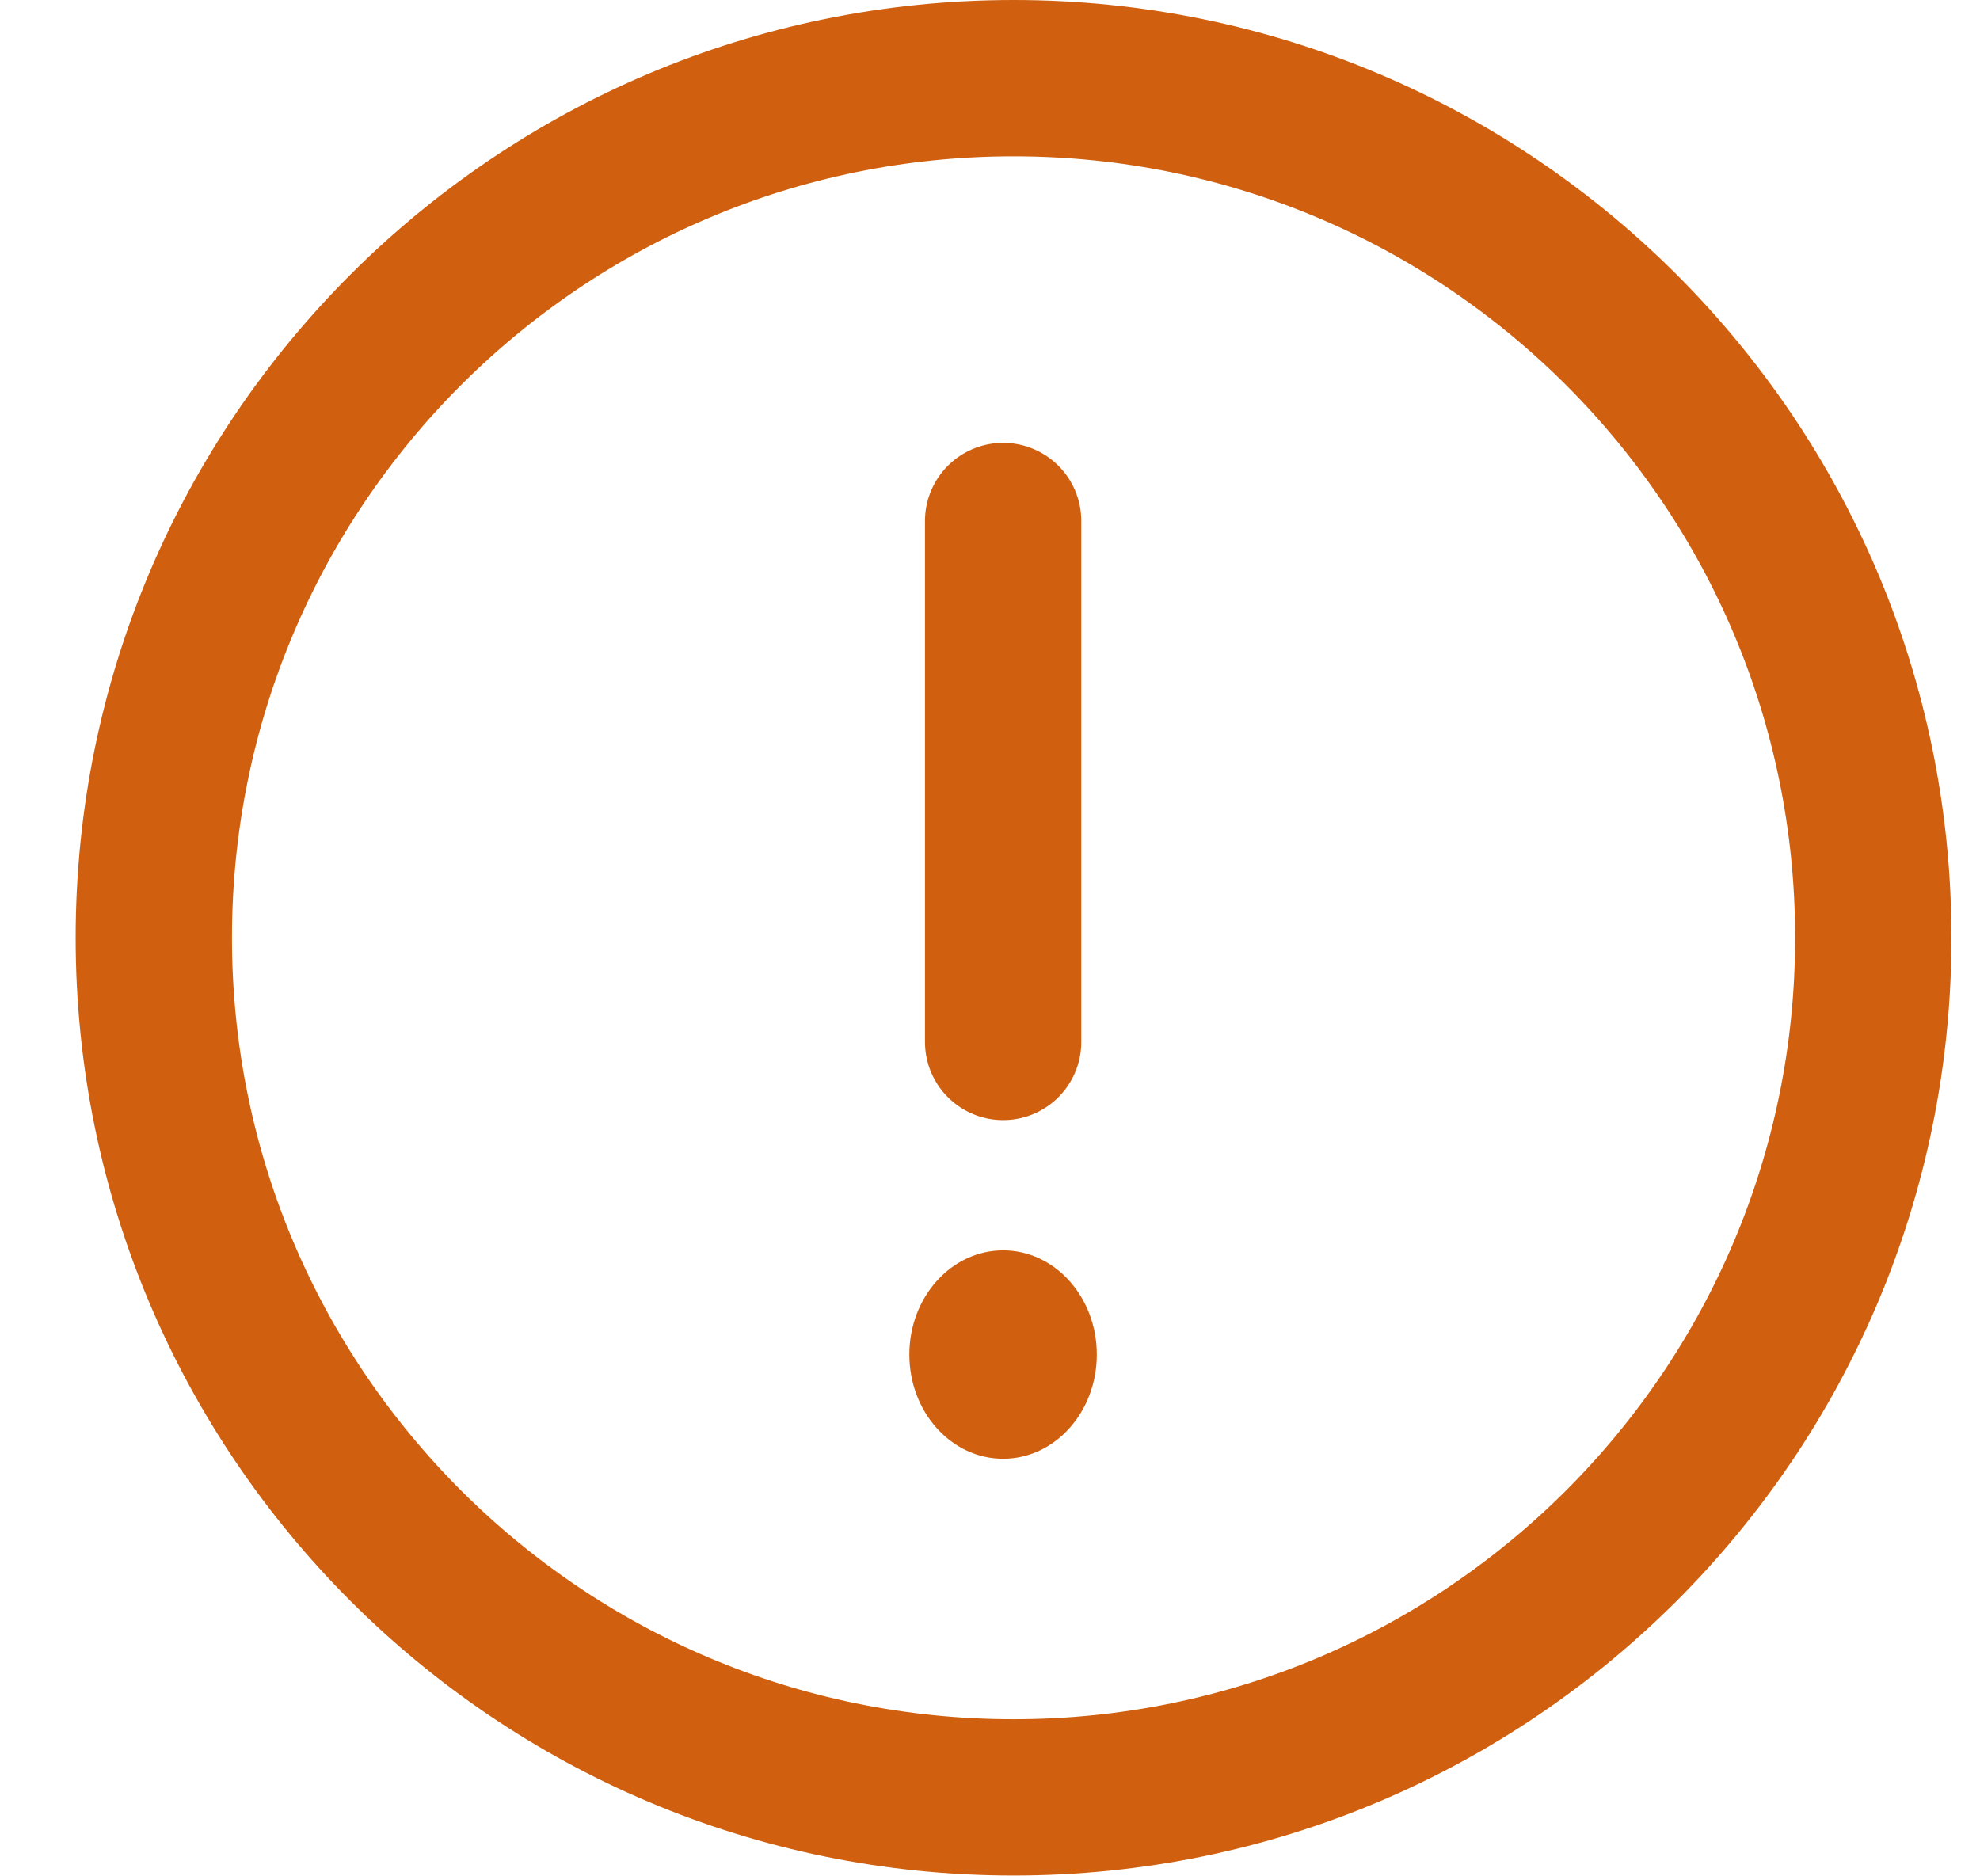
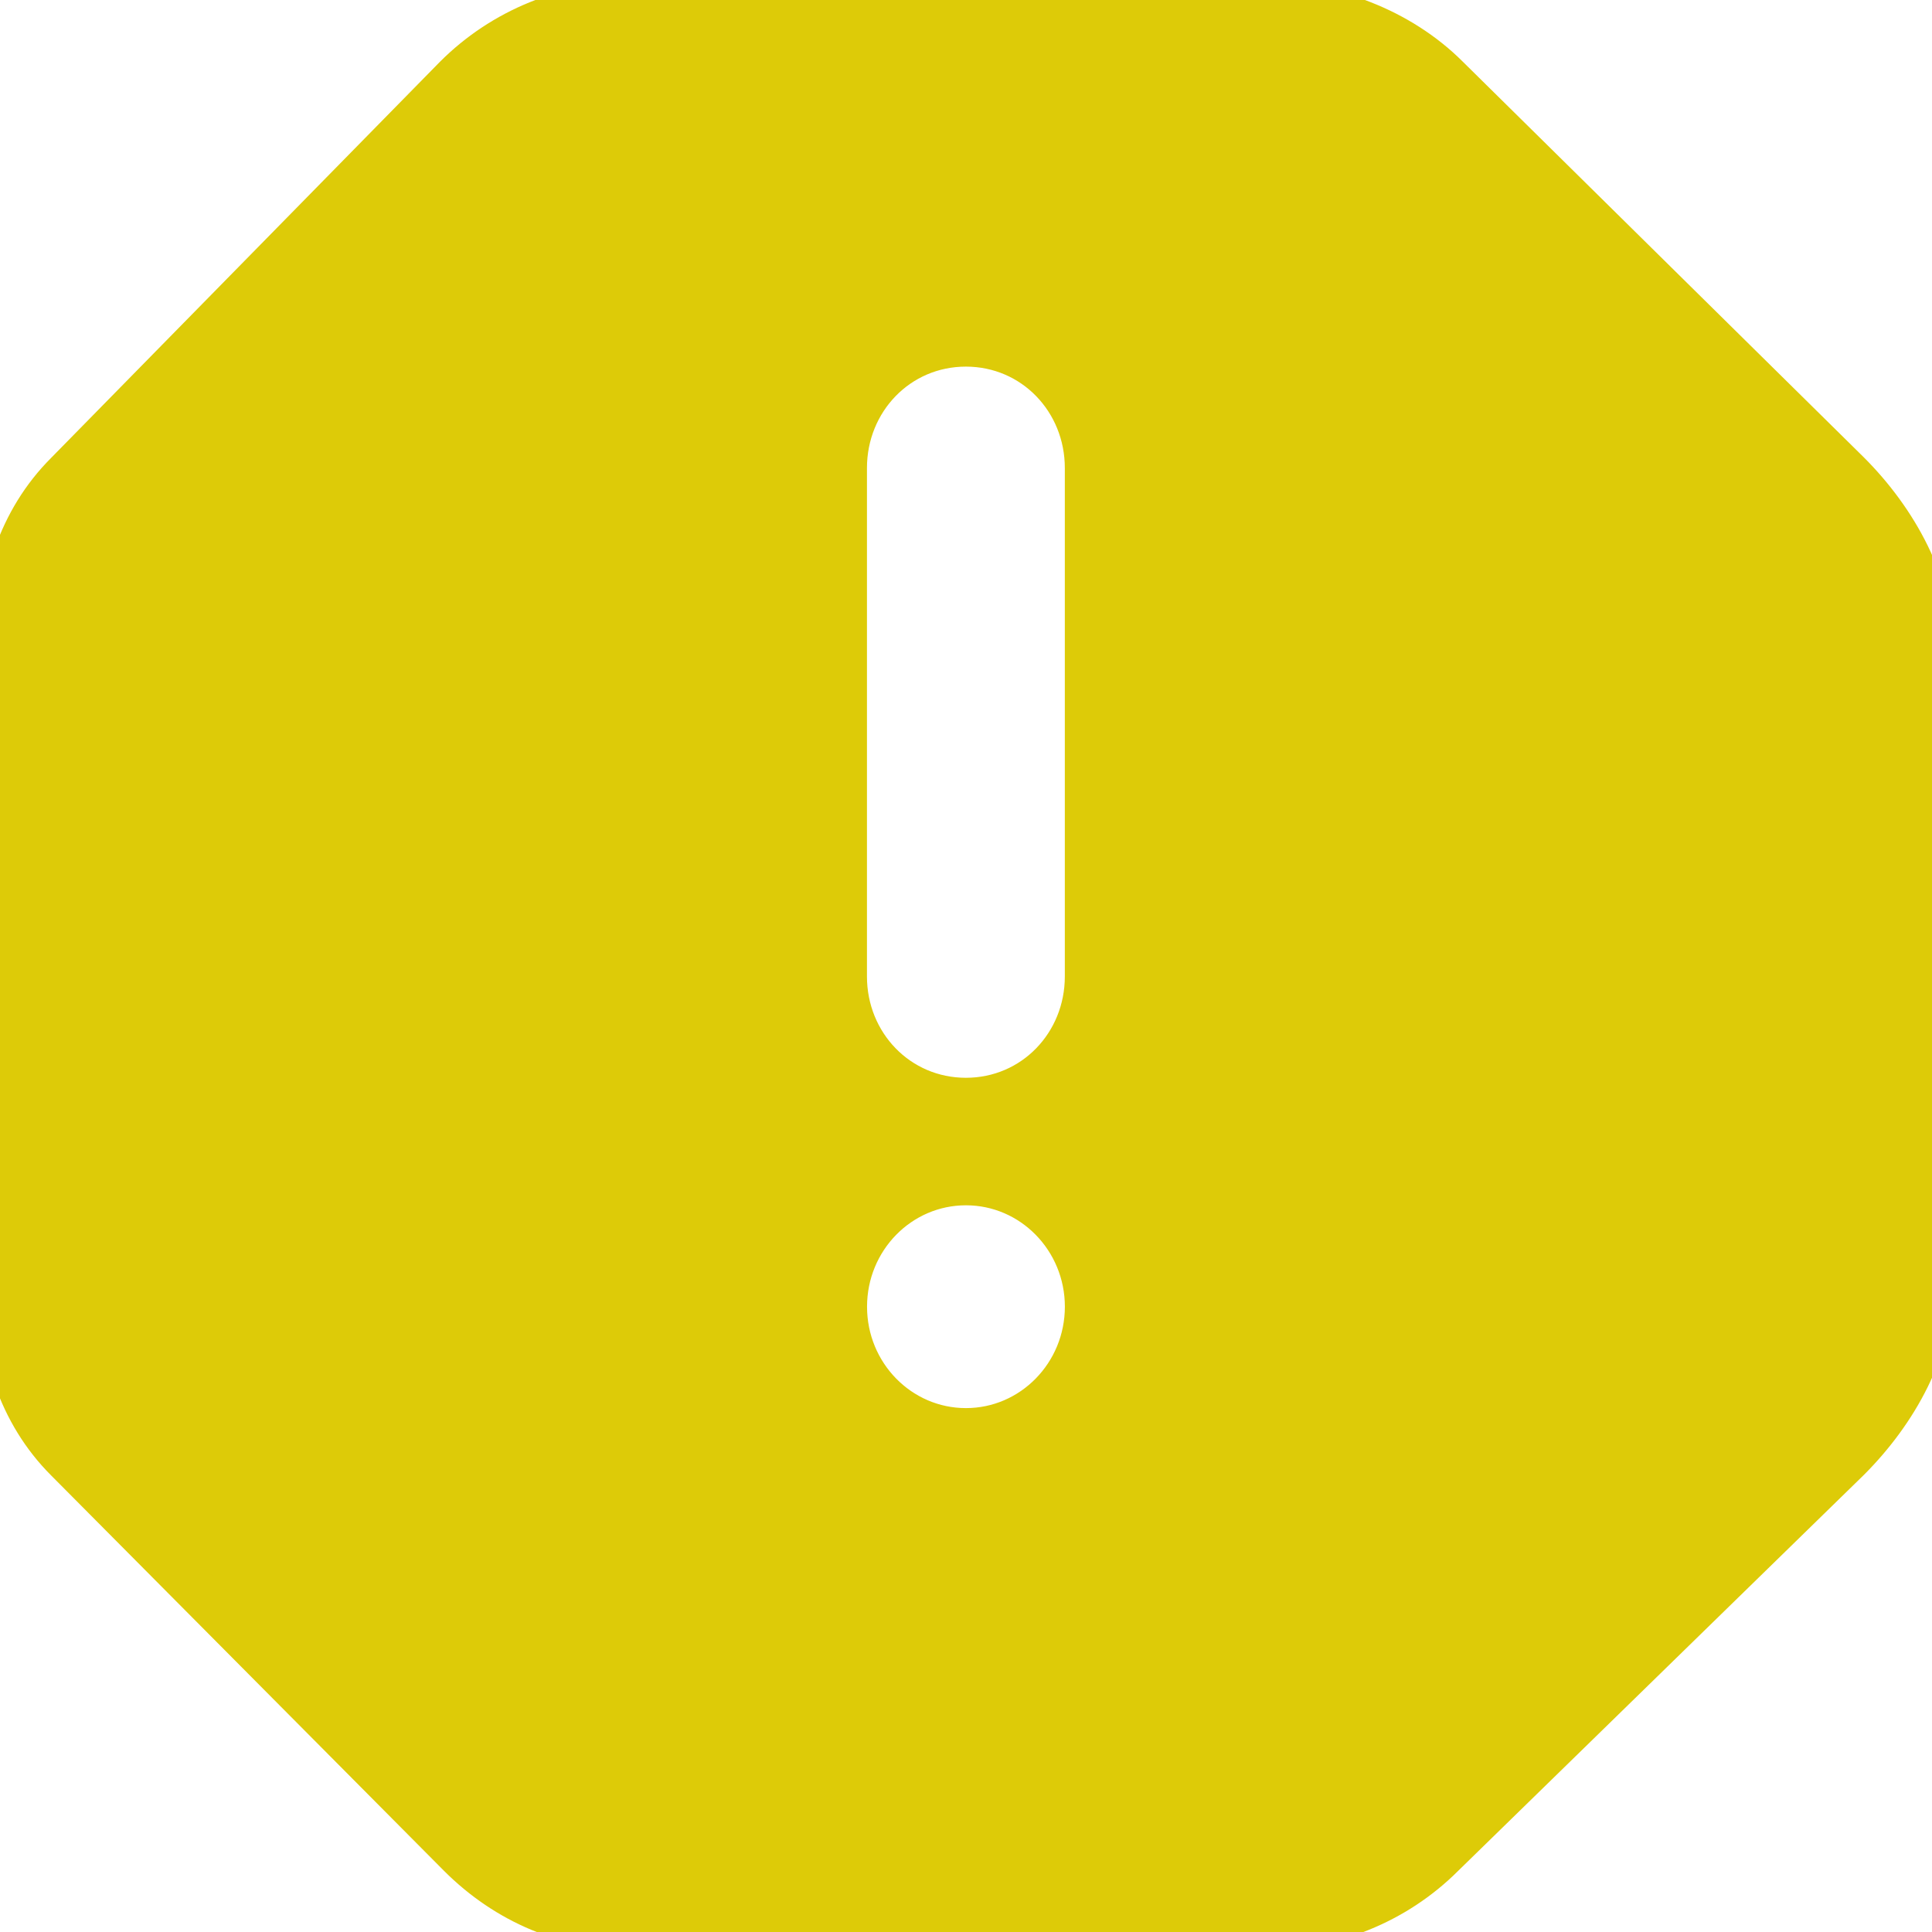
- <svg xmlns="http://www.w3.org/2000/svg" width="19" height="18" viewBox="0 0 19 18" fill="none">
-   <path d="M17.976 9C17.976 13.556 14.282 17.25 9.726 17.25C5.17 17.25 1.476 13.556 1.476 9C1.476 4.444 5.17 0.75 9.726 0.75C14.282 0.75 17.976 4.444 17.976 9Z" stroke="#D0600F" stroke-width="1.5" />
-   <path d="M9.626 5C9.626 6.953 9.626 8.047 9.626 10" stroke="#D0600F" stroke-width="1.5" stroke-linecap="round" />
-   <path fill-rule="evenodd" clip-rule="evenodd" d="M9.626 14C10.123 14 10.525 13.552 10.525 13C10.525 12.448 10.123 12 9.626 12C9.129 12 8.726 12.448 8.726 13C8.726 13.552 9.129 14 9.626 14Z" fill="#D0600F" />
+ <svg xmlns="http://www.w3.org/2000/svg" fill="#ddcb08" version="1.1" id="Capa_1" width="800px" height="800px" viewBox="0 0 44.271 44.271" xml:space="preserve" stroke="#ddcb08">
+   <g id="SVGRepo_bgCarrier" stroke-width="0" />
+   <g id="SVGRepo_tracerCarrier" stroke-linecap="round" stroke-linejoin="round" />
+   <g id="SVGRepo_iconCarrier">
+     <g>
+       <g>
+         <path d="M42.355,10.833l-9.189-9.066c-1.092-1.091-2.674-1.684-4.217-1.684H14.547c-1.541,0-3.02,0.593-4.11,1.684l-8.909,9.076 C0.437,11.934,0,13.404,0,14.945v14.402c0,1.542,0.437,3.021,1.528,4.111l8.998,9.056c1.09,1.09,2.481,1.674,4.022,1.674h14.403 c1.541,0,3.021-0.584,4.111-1.674l9.295-9.071c1.09-1.09,1.914-2.555,1.914-4.097V14.944 C44.269,13.403,43.447,11.924,42.355,10.833z M22.134,32.766c-1.528,0-2.766-1.264-2.766-2.823c0-1.561,1.238-2.824,2.766-2.824 s2.767,1.264,2.767,2.824C24.9,31.502,23.662,32.766,22.134,32.766z M24.9,22.375c0,1.559-1.207,2.822-2.767,2.822 s-2.767-1.264-2.767-2.822v-11.65c0-1.559,1.207-2.824,2.767-2.824S24.9,9.166,24.9,10.724V22.375z" />
+       </g>
+     </g>
+   </g>
</svg>
